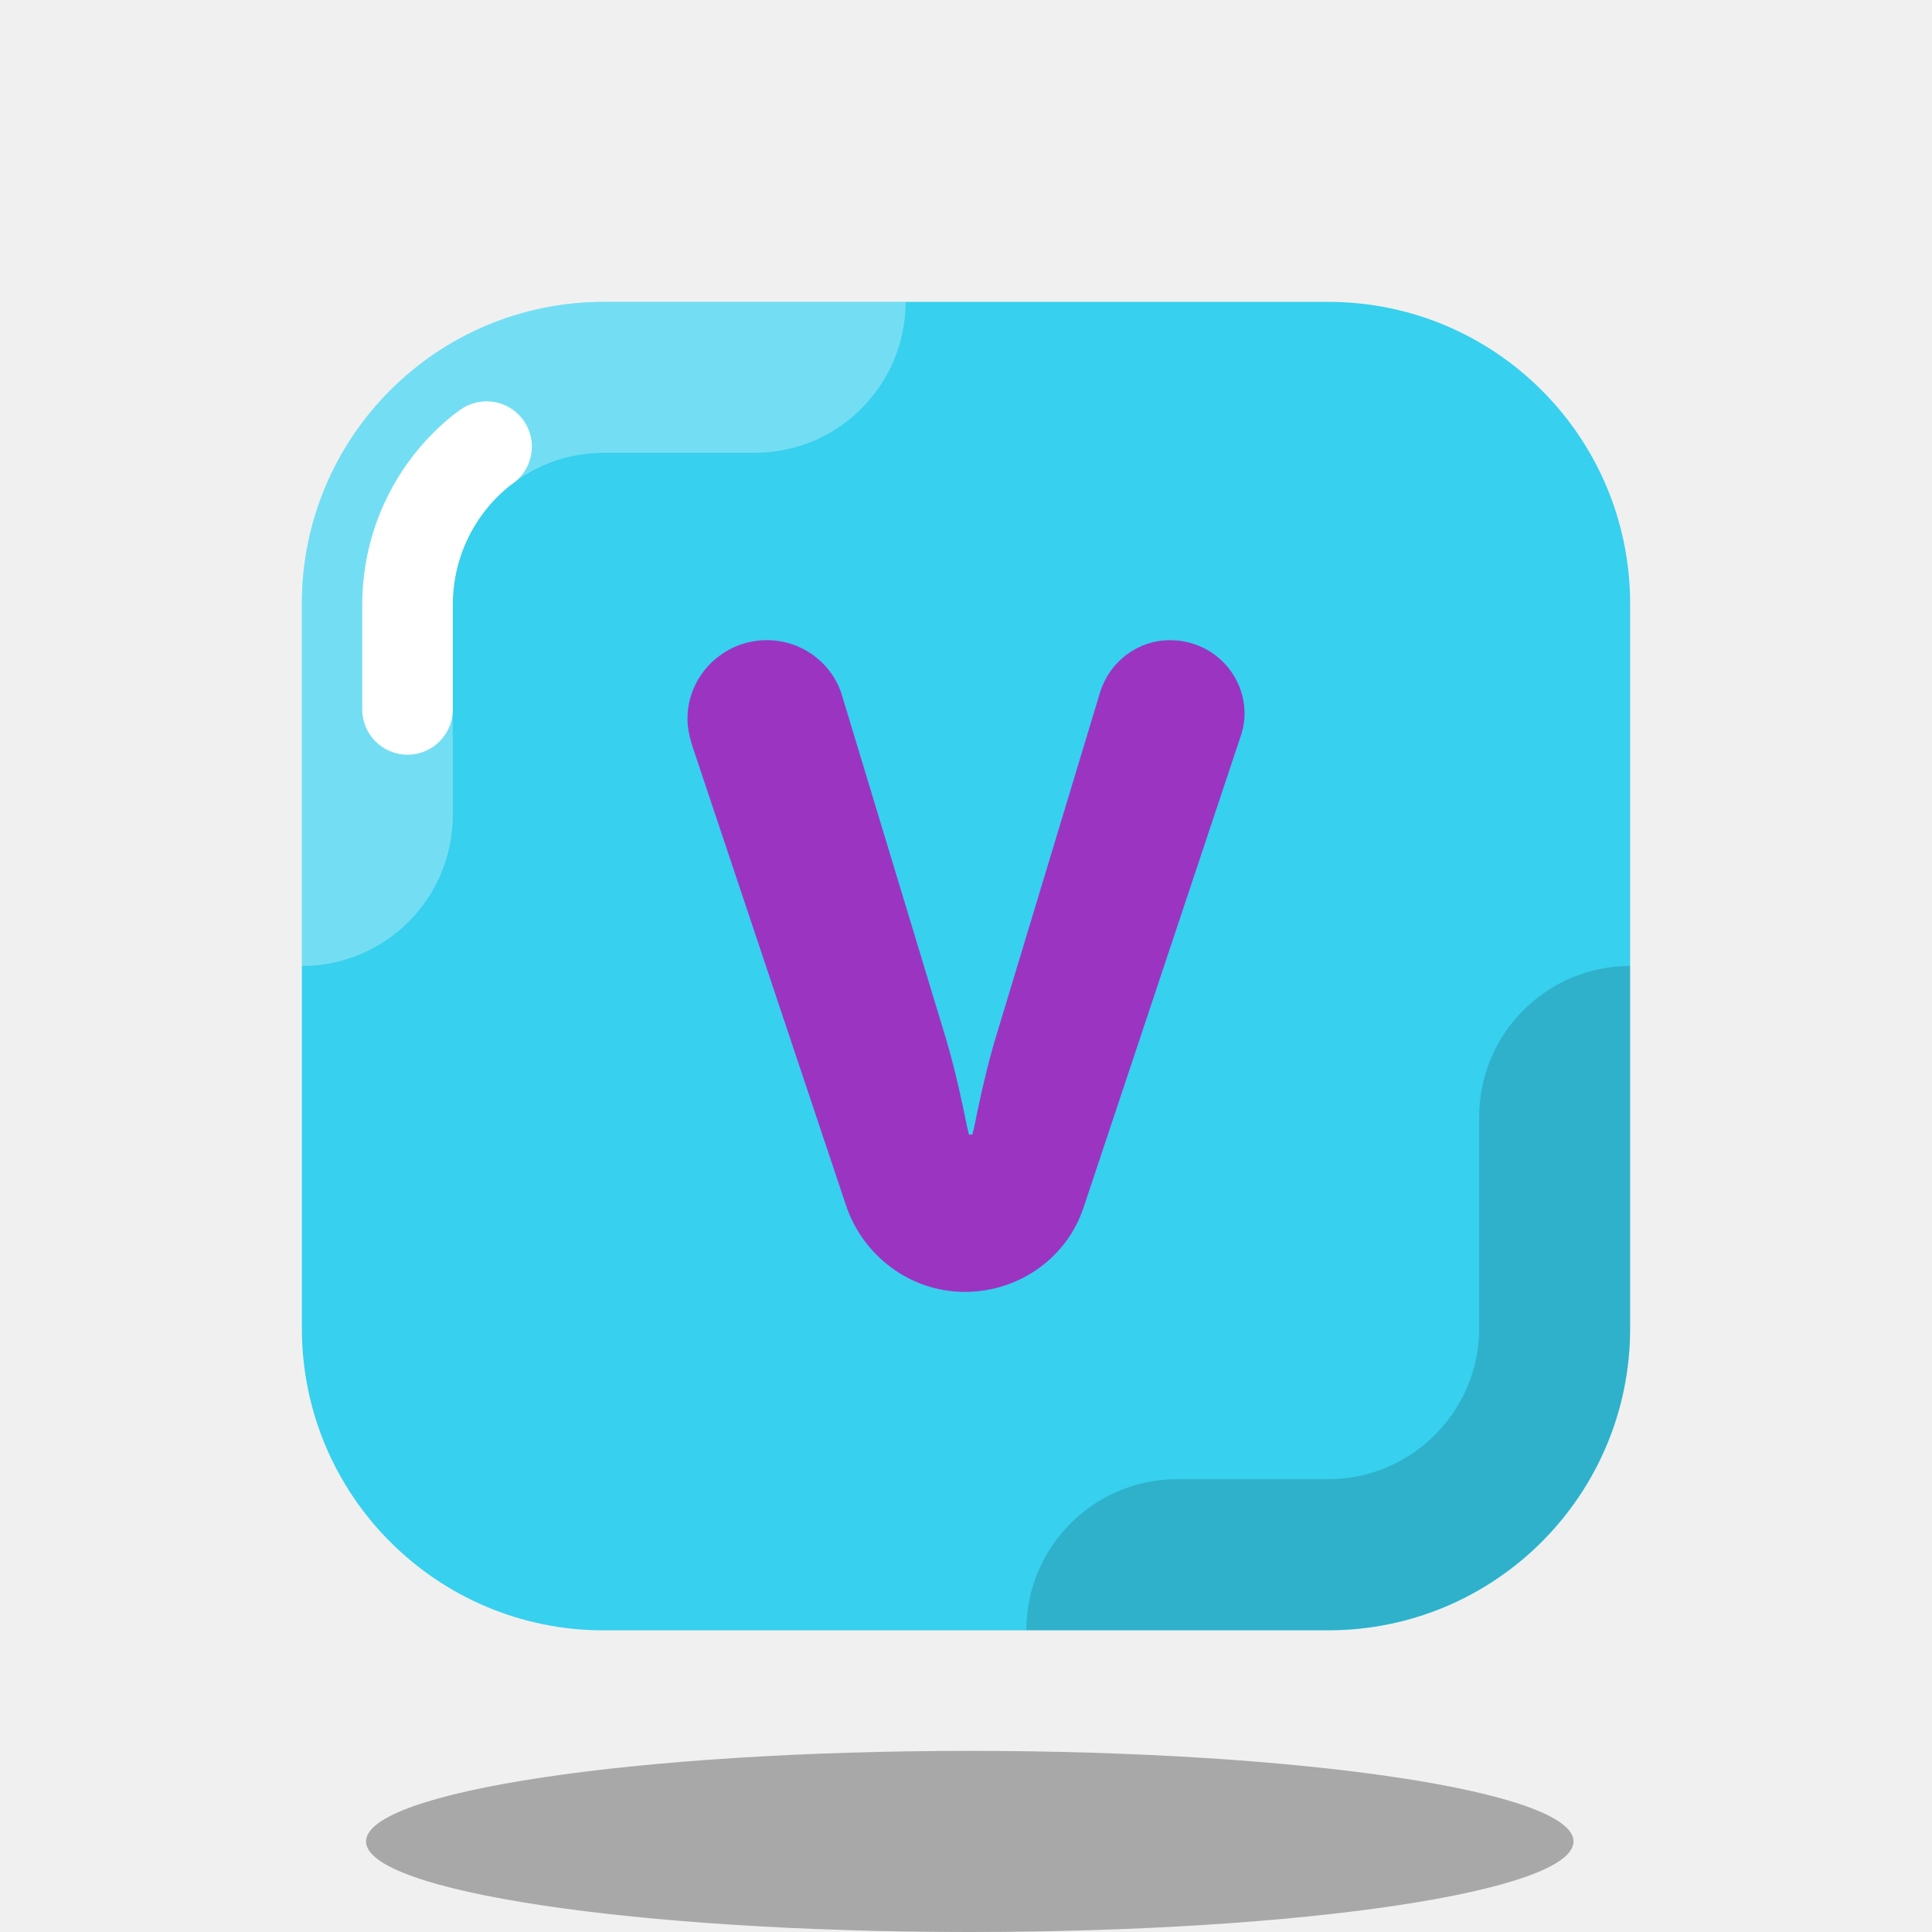
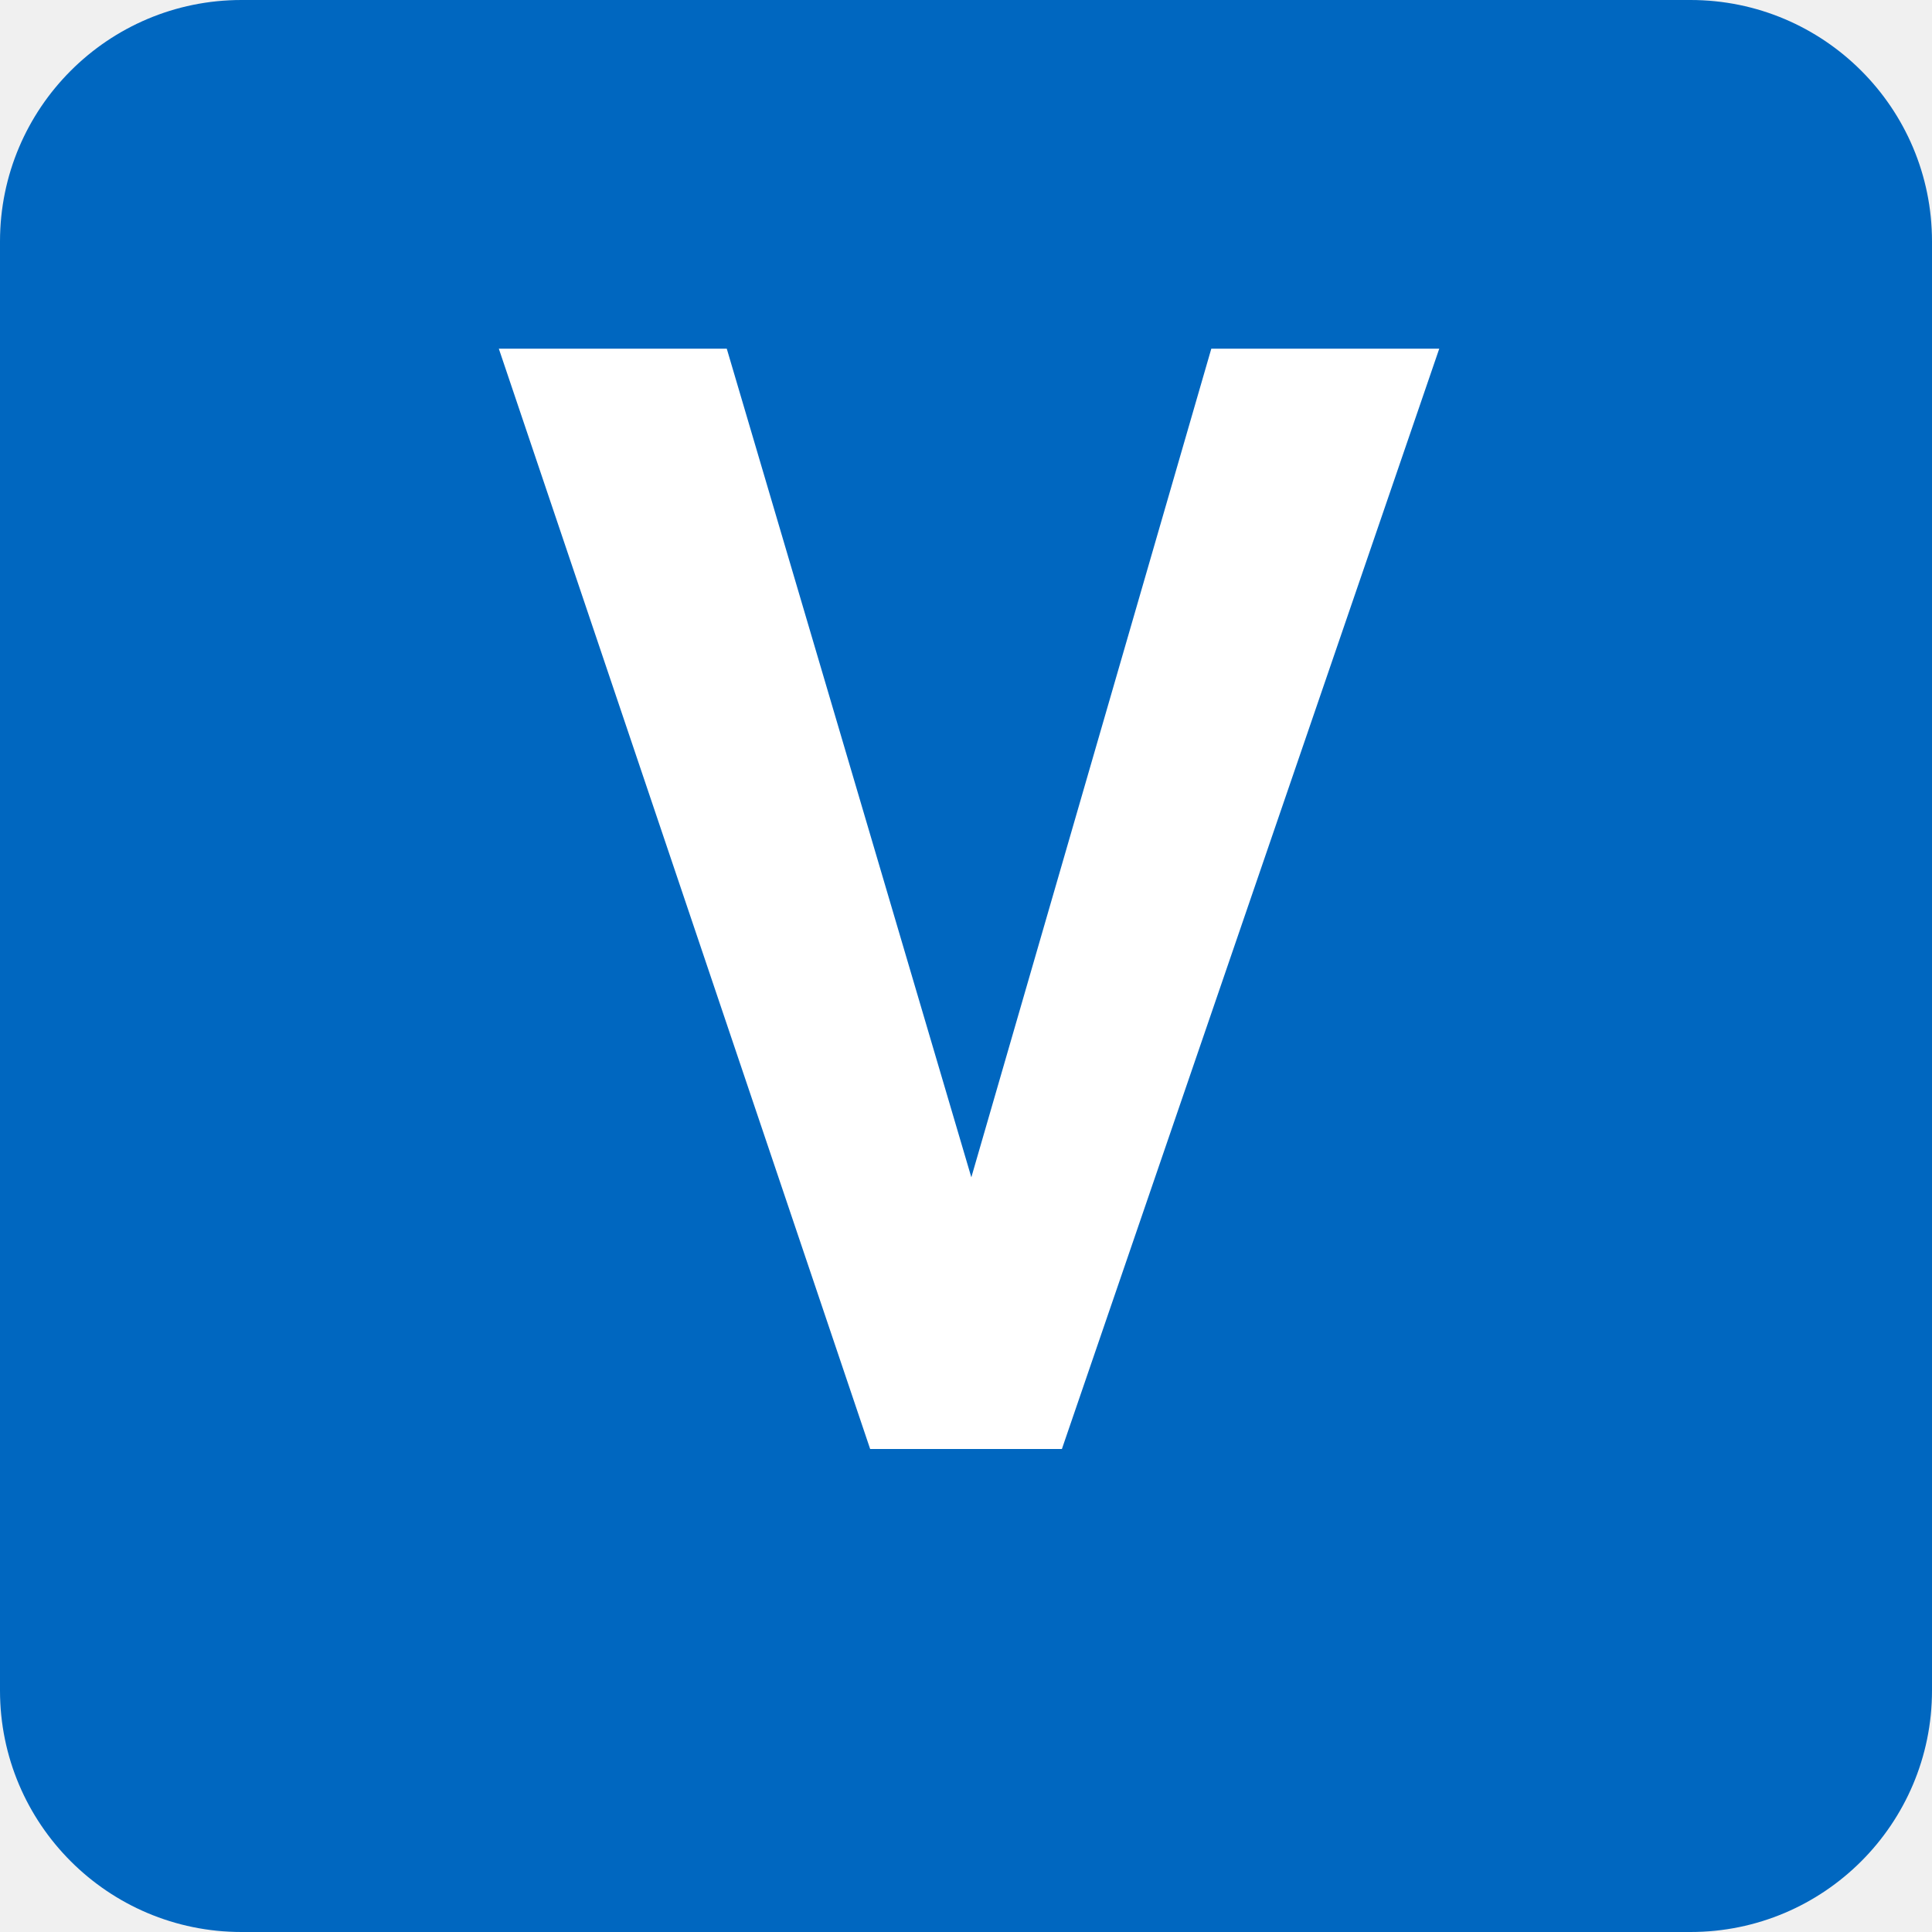
- <svg xmlns="http://www.w3.org/2000/svg" viewBox="0 0 64 64" width="512px" height="512px" baseProfile="basic">
-   <path fill="#37d0ee" d="M54,20c0-5.523-4.477-10-10-10H32H20c-5.523,0-10,4.477-10,10v24.008c0,5.523,4.477,10,10,10h12h12 c5.523,0,10-4.477,10-10V20z" />
-   <path fill="#fff" d="M14.01,12H14c-2.24,1.69-3.75,4.29-3.97,7.25C10.01,19.49,10,19.75,10,20v12 c2.761,0,5-2.239,5-5v-7c0-0.108,0.003-0.221,0.017-0.38c0.102-1.375,0.778-2.65,1.862-3.525c0.048-0.033,0.095-0.068,0.142-0.103 C17.881,15.343,18.912,15,20,15h5c2.761,0,5-2.239,5-5H20C17.75,10,15.68,10.74,14.01,12z" opacity=".3" />
-   <path d="M54,44V32c-2.761,0-5,2.238-5,5v7c0,2.757-2.243,5-5,5h-5c-2.761,0-5,2.238-5,5h10 C49.523,54,54,49.523,54,44z" opacity=".15" />
-   <path fill="none" stroke="#fff" stroke-linecap="round" stroke-linejoin="round" stroke-miterlimit="10" stroke-width="3" d="M13.5,23.5V20c0-0.153,0.005-0.312,0.018-0.459c0.135-1.809,1.003-3.46,2.396-4.594l0.204-0.152" />
-   <ellipse cx="32.125" cy="61" opacity=".3" rx="20" ry="3" />
-   <path fill="#9c34c2" d="M25.406,21.206c1.176,0,2.184,0.784,2.492,1.849l3.332,11.004c0.308,0.979,0.504,1.848,0.644,2.492 c0.084,0.363,0.141,0.728,0.225,1.035h0.111c0.084-0.308,0.141-0.672,0.225-1.035c0.14-0.645,0.336-1.513,0.644-2.492l3.36-11.116 c0.308-1.008,1.231-1.736,2.324-1.736c1.371,0,2.464,1.093,2.464,2.437c0,0.28-0.057,0.56-0.141,0.784l-5.18,15.54 c-0.532,1.651-2.1,2.827-3.948,2.827c-1.819,0-3.359-1.204-3.92-2.827L22.914,24.65c-0.084-0.28-0.14-0.56-0.14-0.84 C22.774,22.383,23.95,21.206,25.406,21.206z" />
+ <svg xmlns="http://www.w3.org/2000/svg" viewBox="0 0 256 256" width="256" height="256">
+   <rect width="256" height="256" rx="32" fill="#0067C0" />
+   <text x="128" y="192" text-anchor="middle" font-family="Segoe UI,Helvetica,Arial,sans-serif" font-weight="bold" font-size="200" fill="#FFFFFF">V</text>
</svg>
